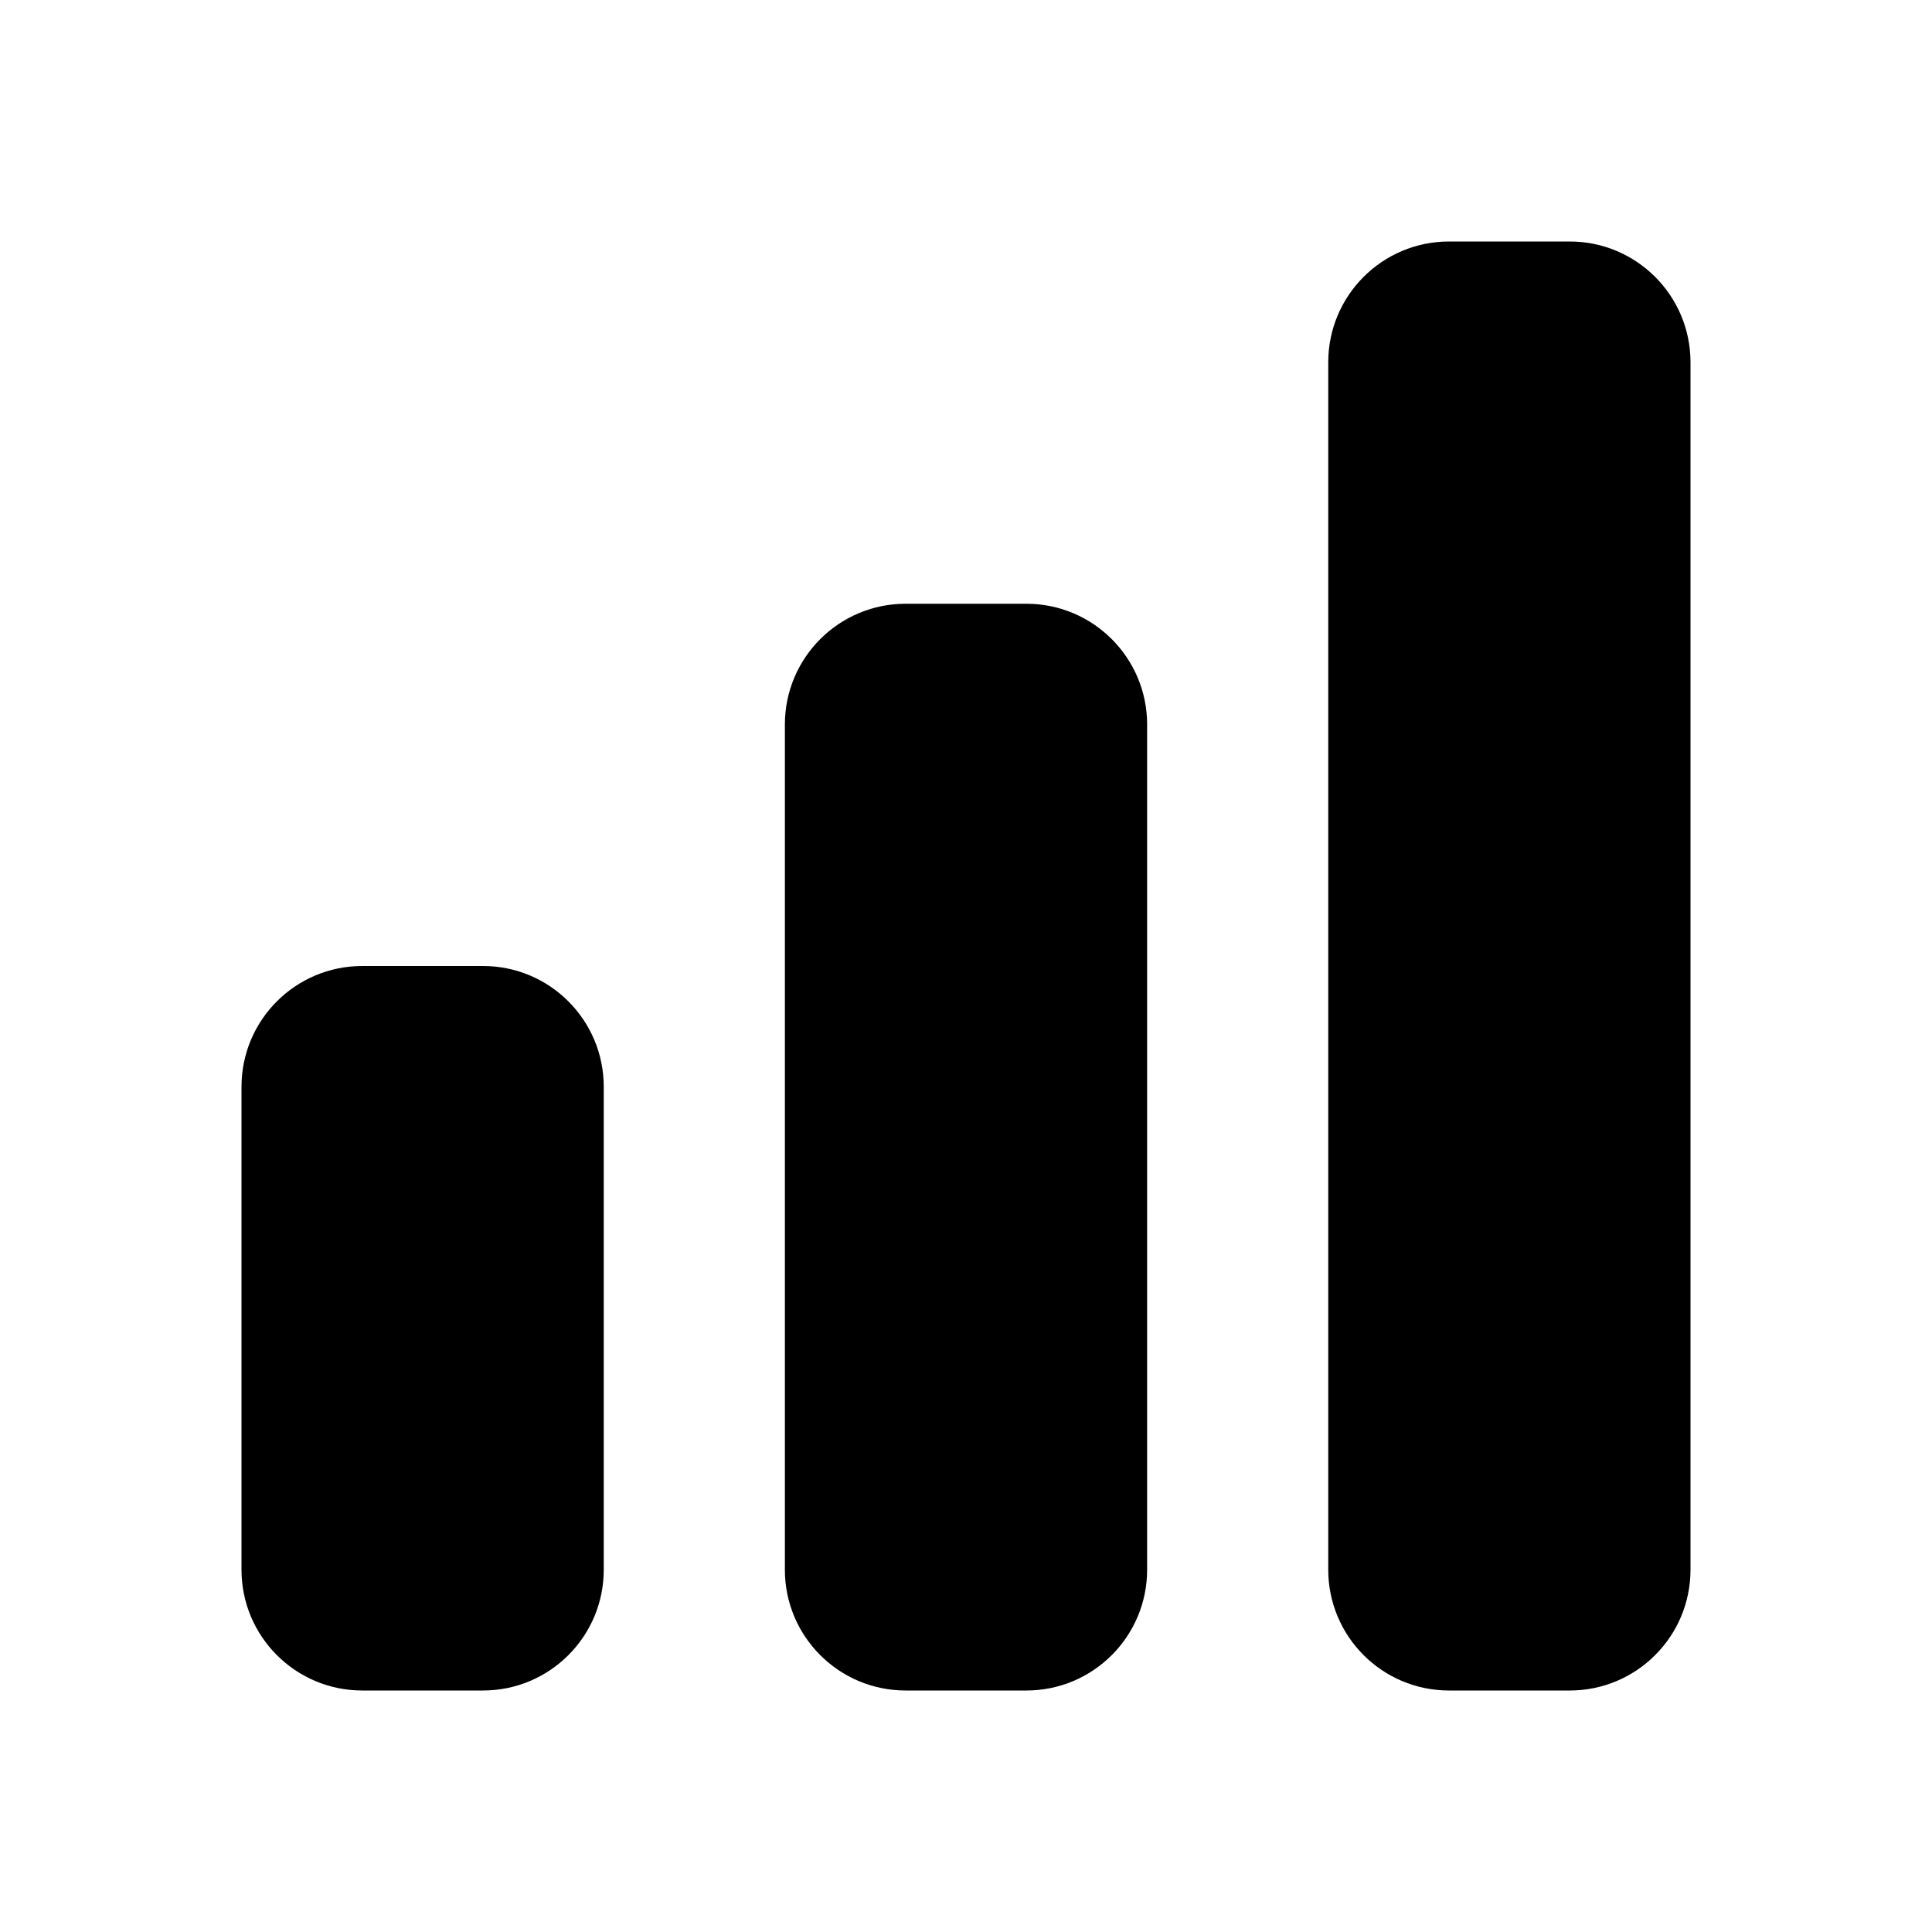
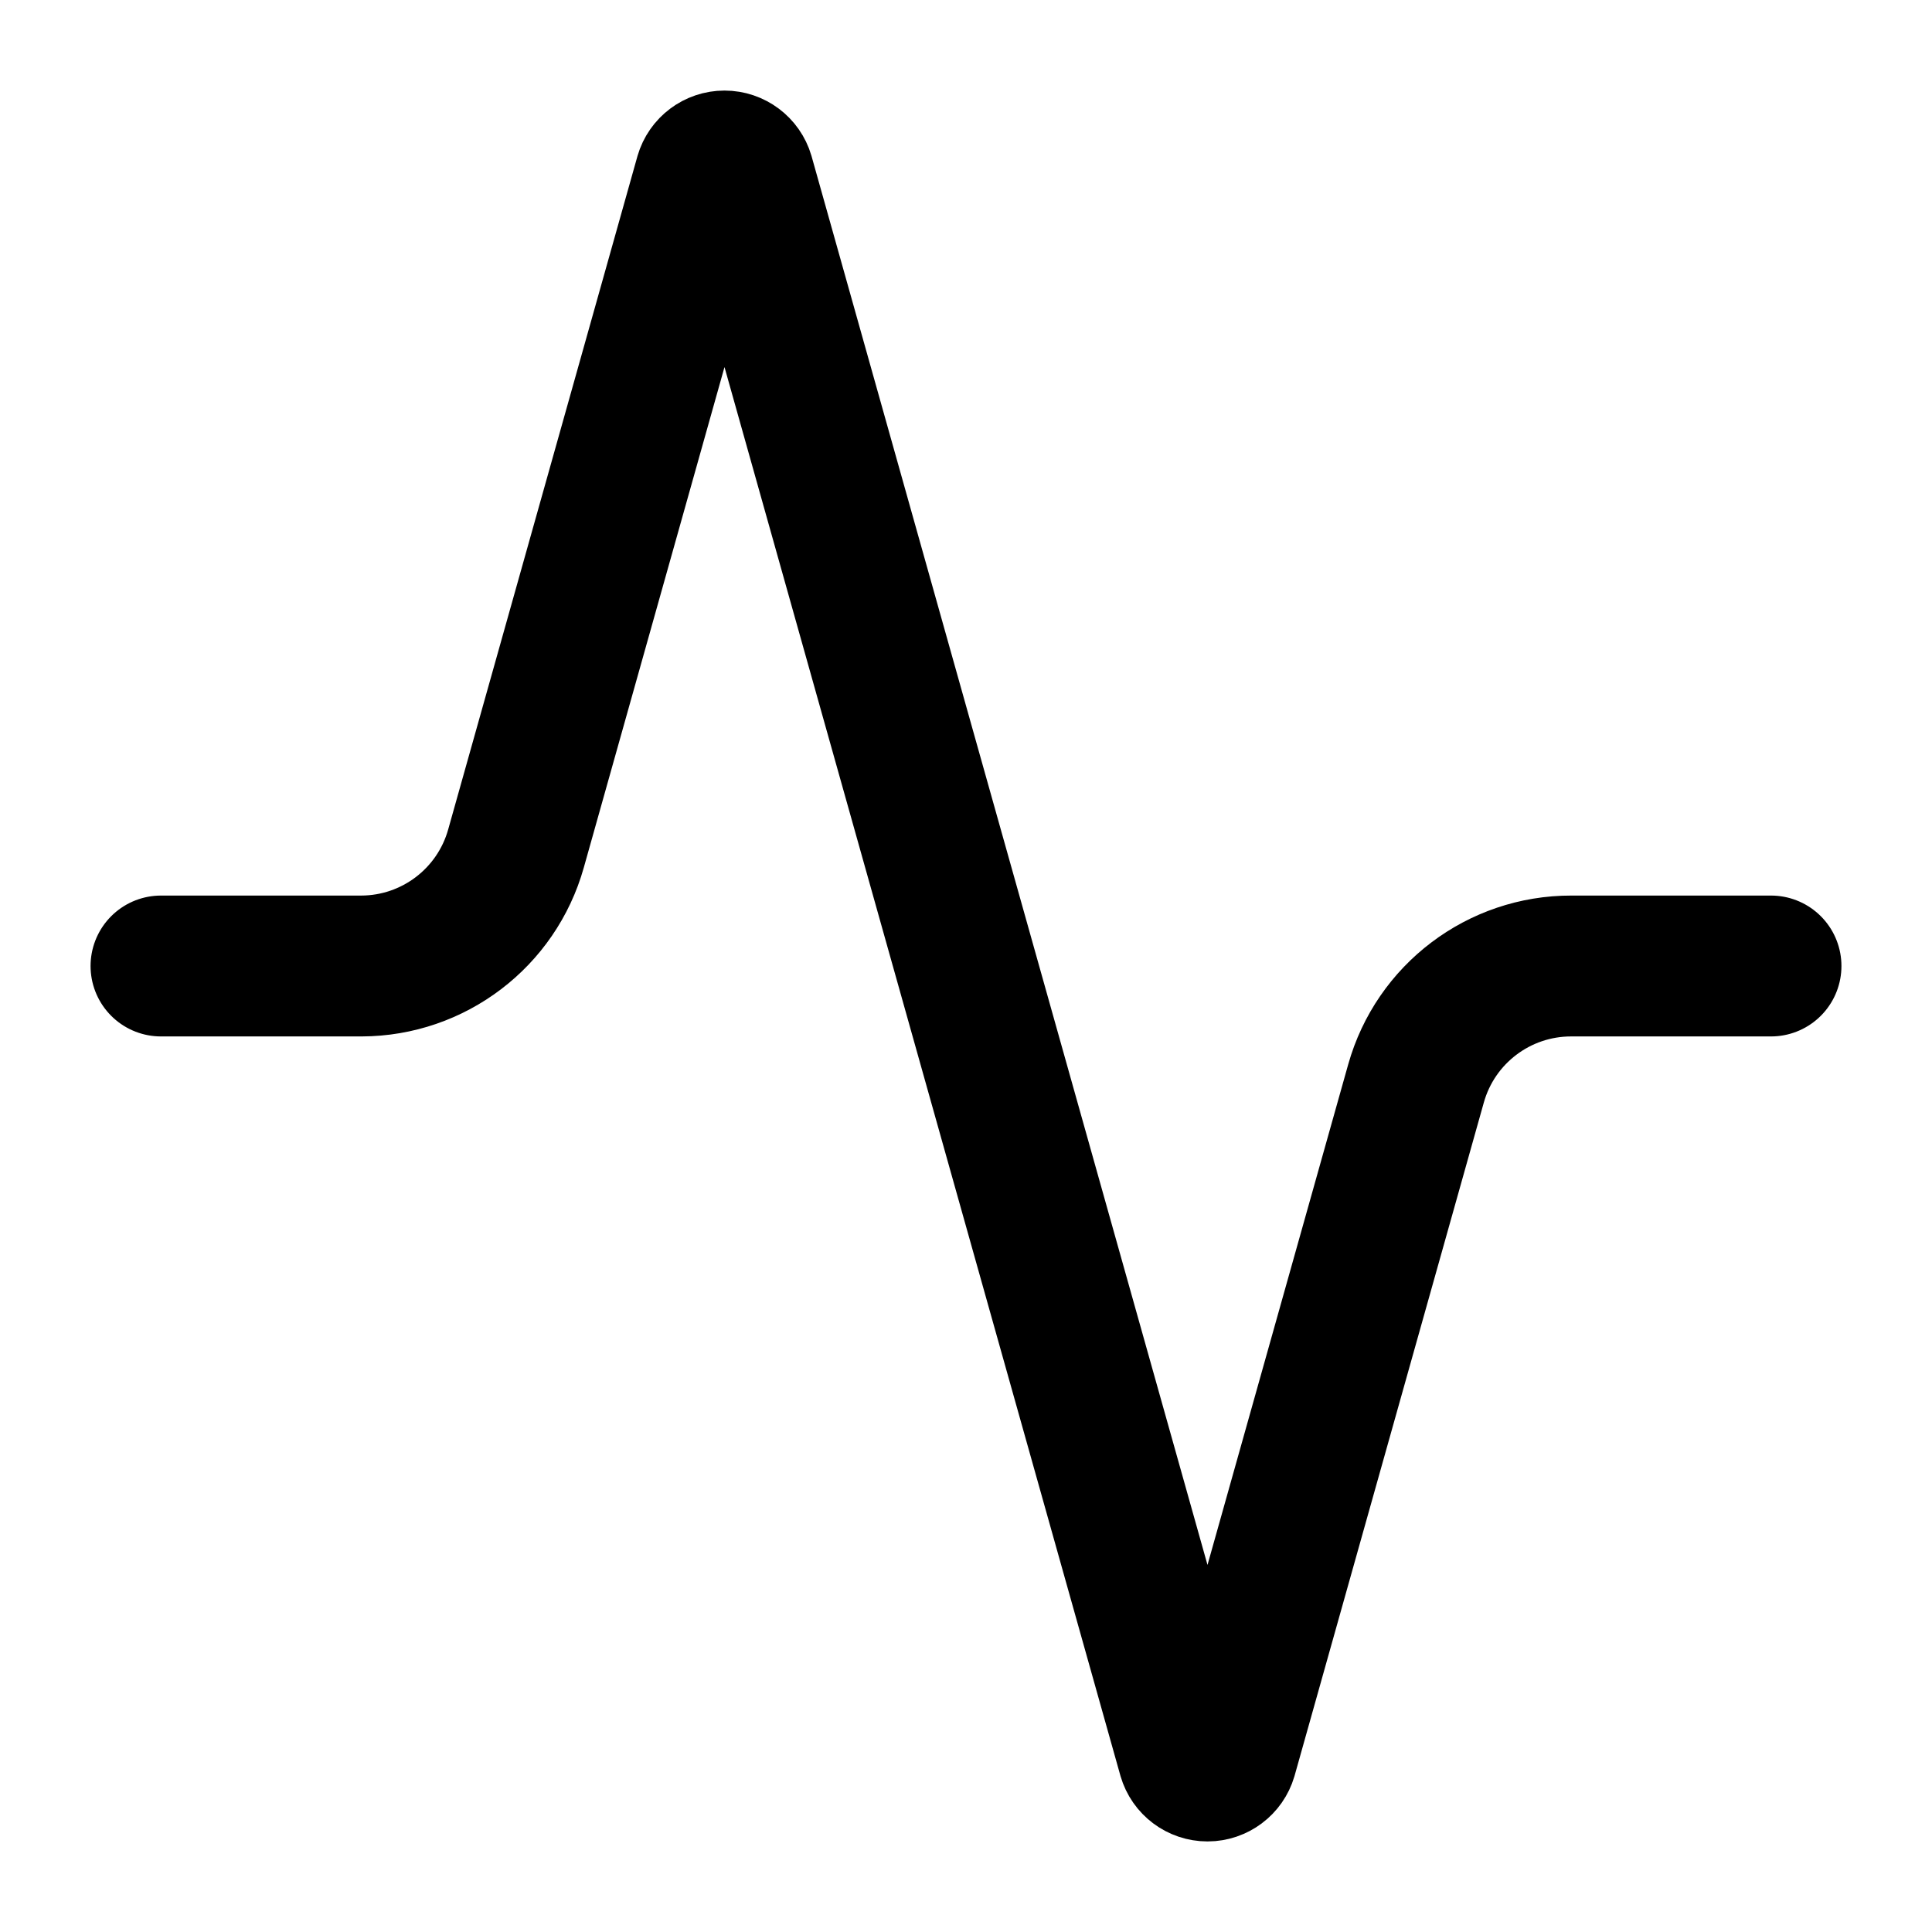
- <svg xmlns="http://www.w3.org/2000/svg" viewBox="0 0 16 16" fill="currentColor">
-   <path d="M12 2a1 1 0 0 0-1 1v10a1 1 0 0 0 1 1h1a1 1 0 0 0 1-1V3a1 1 0 0 0-1-1h-1ZM6.5 6a1 1 0 0 1 1-1h1a1 1 0 0 1 1 1v7a1 1 0 0 1-1 1h-1a1 1 0 0 1-1-1V6ZM2 9a1 1 0 0 1 1-1h1a1 1 0 0 1 1 1v4a1 1 0 0 1-1 1H3a1 1 0 0 1-1-1V9Z" />
+ <svg xmlns="http://www.w3.org/2000/svg" viewBox="0 0 24 24">
+   <path d="M22 12h-2.48a2 2 0 0 0-1.93 1.46l-2.35 8.36a.25.25 0 0 1-.48 0L9.24 2.18a.25.25 0 0 0-.48 0l-2.35 8.36A2 2 0 0 1 4.49 12H2" fill="none" stroke="currentColor" stroke-width="1.75" stroke-linecap="round" stroke-linejoin="round" />
</svg>
